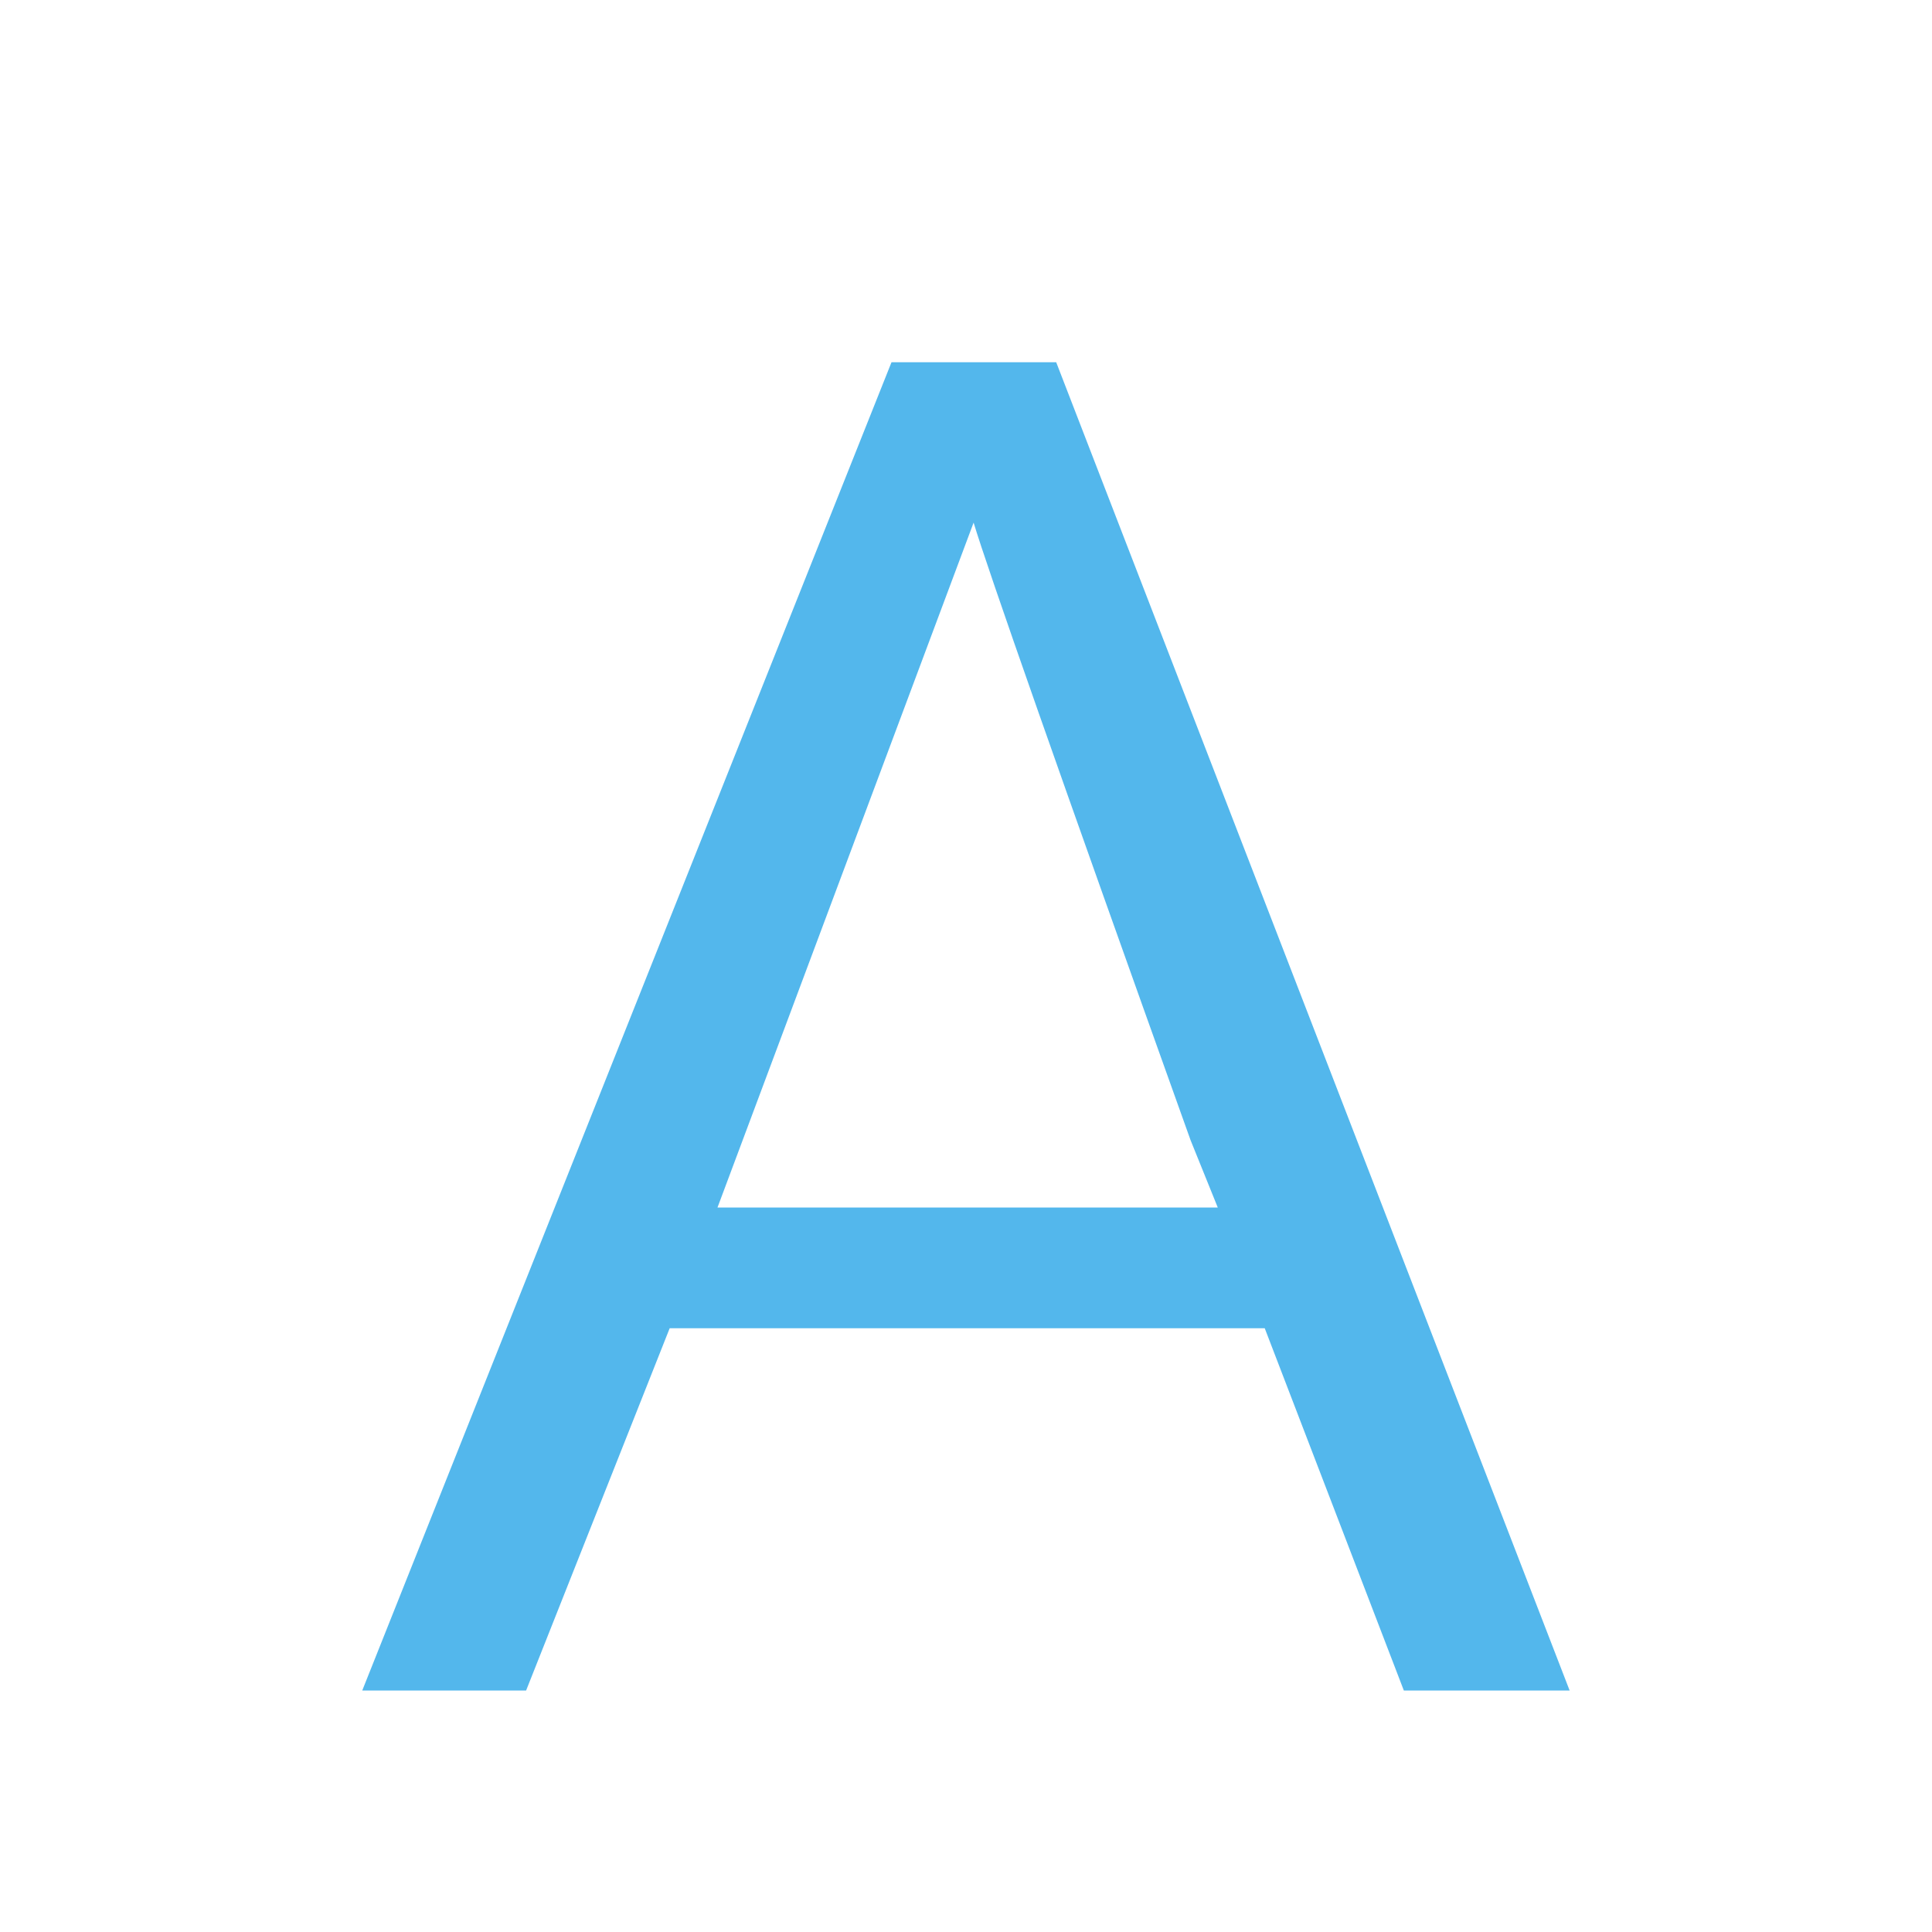
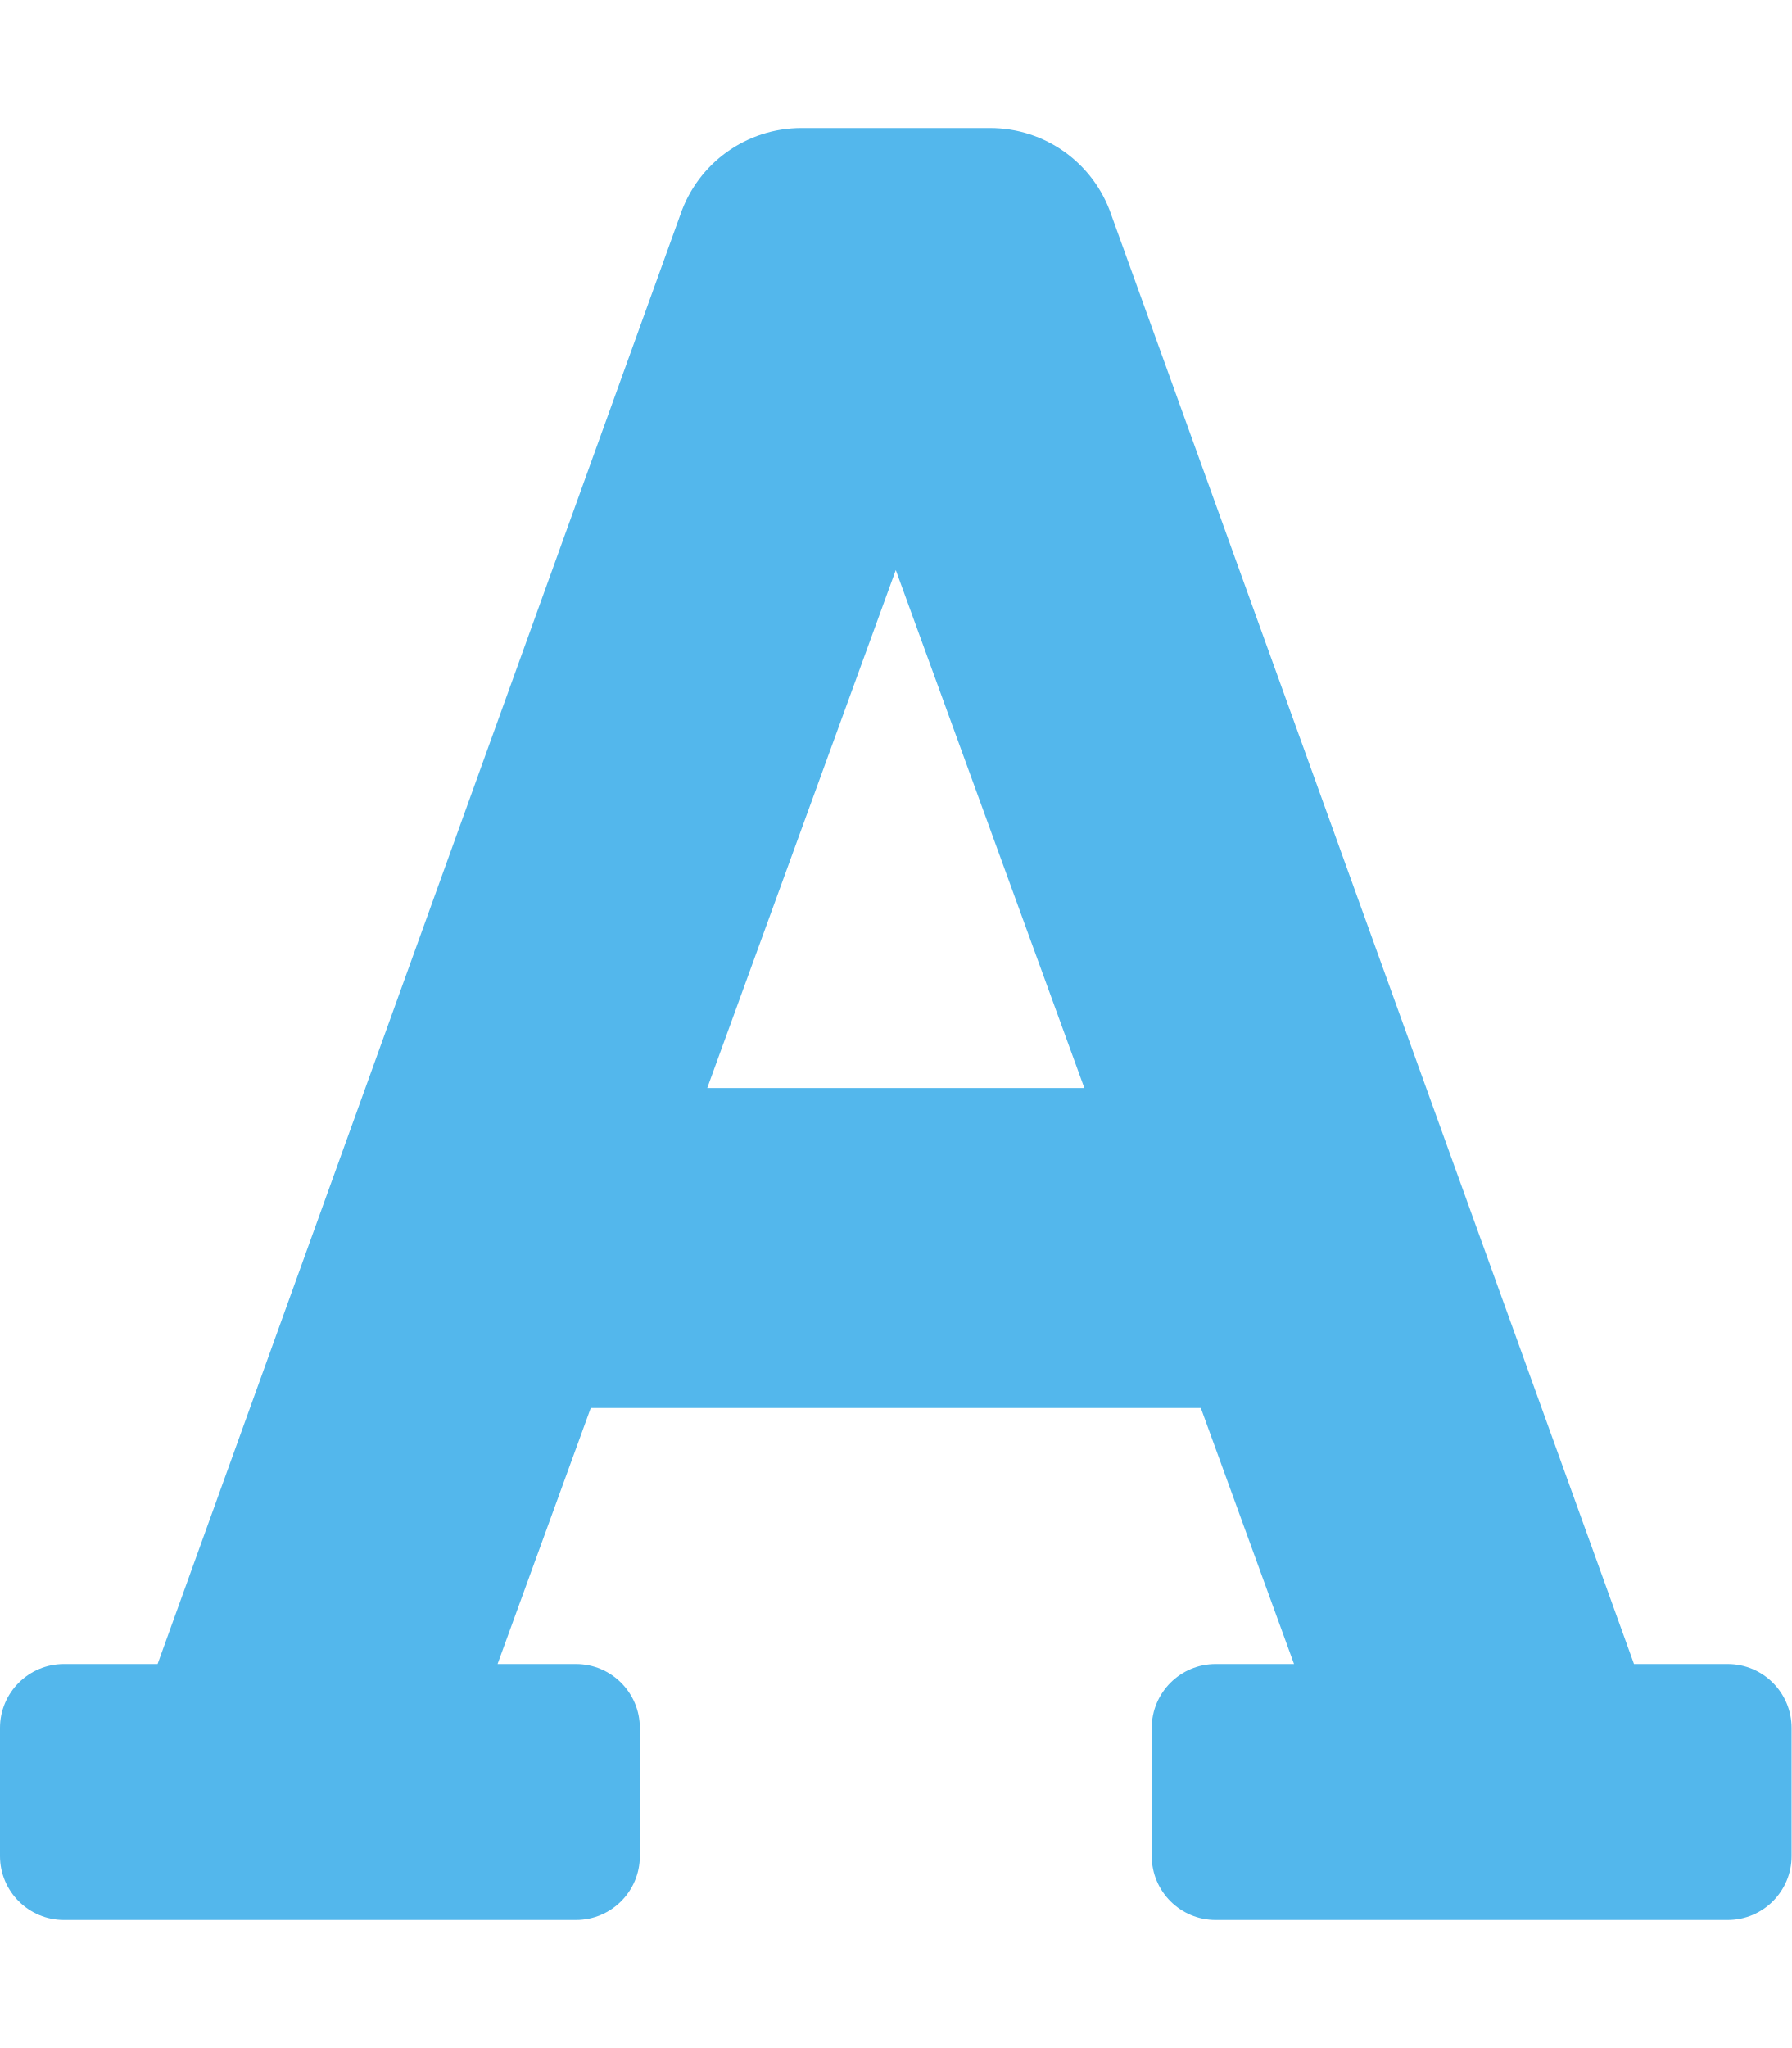
- <svg xmlns="http://www.w3.org/2000/svg" version="1.1" viewBox="0 0 16 16">
-   <defs color="#53b7ec" fill="#53b7ec" style="">
-     <style type="text/css">.ColorScheme-Text {
-         color:#232629;
-       }</style>
-   </defs>
-   <path class="ColorScheme-Text" d="m7.383 3-4.383 11h1.357l1.189-3h4.928l1.152 3h1.373l-4.252-11zm0.68 1.328c0.113 0.376 0.711 2.082 1.797 5.115l0.225 0.557h-4.143z" fill="#53b7ec" color="#53b7ec" style="" />
+ <svg xmlns="http://www.w3.org/2000/svg" aria-hidden="true" focusable="false" data-prefix="fas" data-icon="font" role="img" viewBox="0 0 448 512" class="svg-inline--fa fa-font fa-w-14 fa-9x">
+   <path color="#53b7ec" fill="#53b7ec" d="M432 416h-23.41L277.88 53.69A32 32 0 0 0 247.58 32h-47.16a32 32 0 0 0-30.3 21.69L39.41 416H16a16 16 0 0 0-16 16v32a16 16 0 0 0 16 16h128a16 16 0 0 0 16-16v-32a16 16 0 0 0-16-16h-19.58l23.3-64h152.56l23.3 64H304a16 16 0 0 0-16 16v32a16 16 0 0 0 16 16h128a16 16 0 0 0 16-16v-32a16 16 0 0 0-16-16zM176.85 272L224 142.51 271.15 272z" class="" />
</svg>
